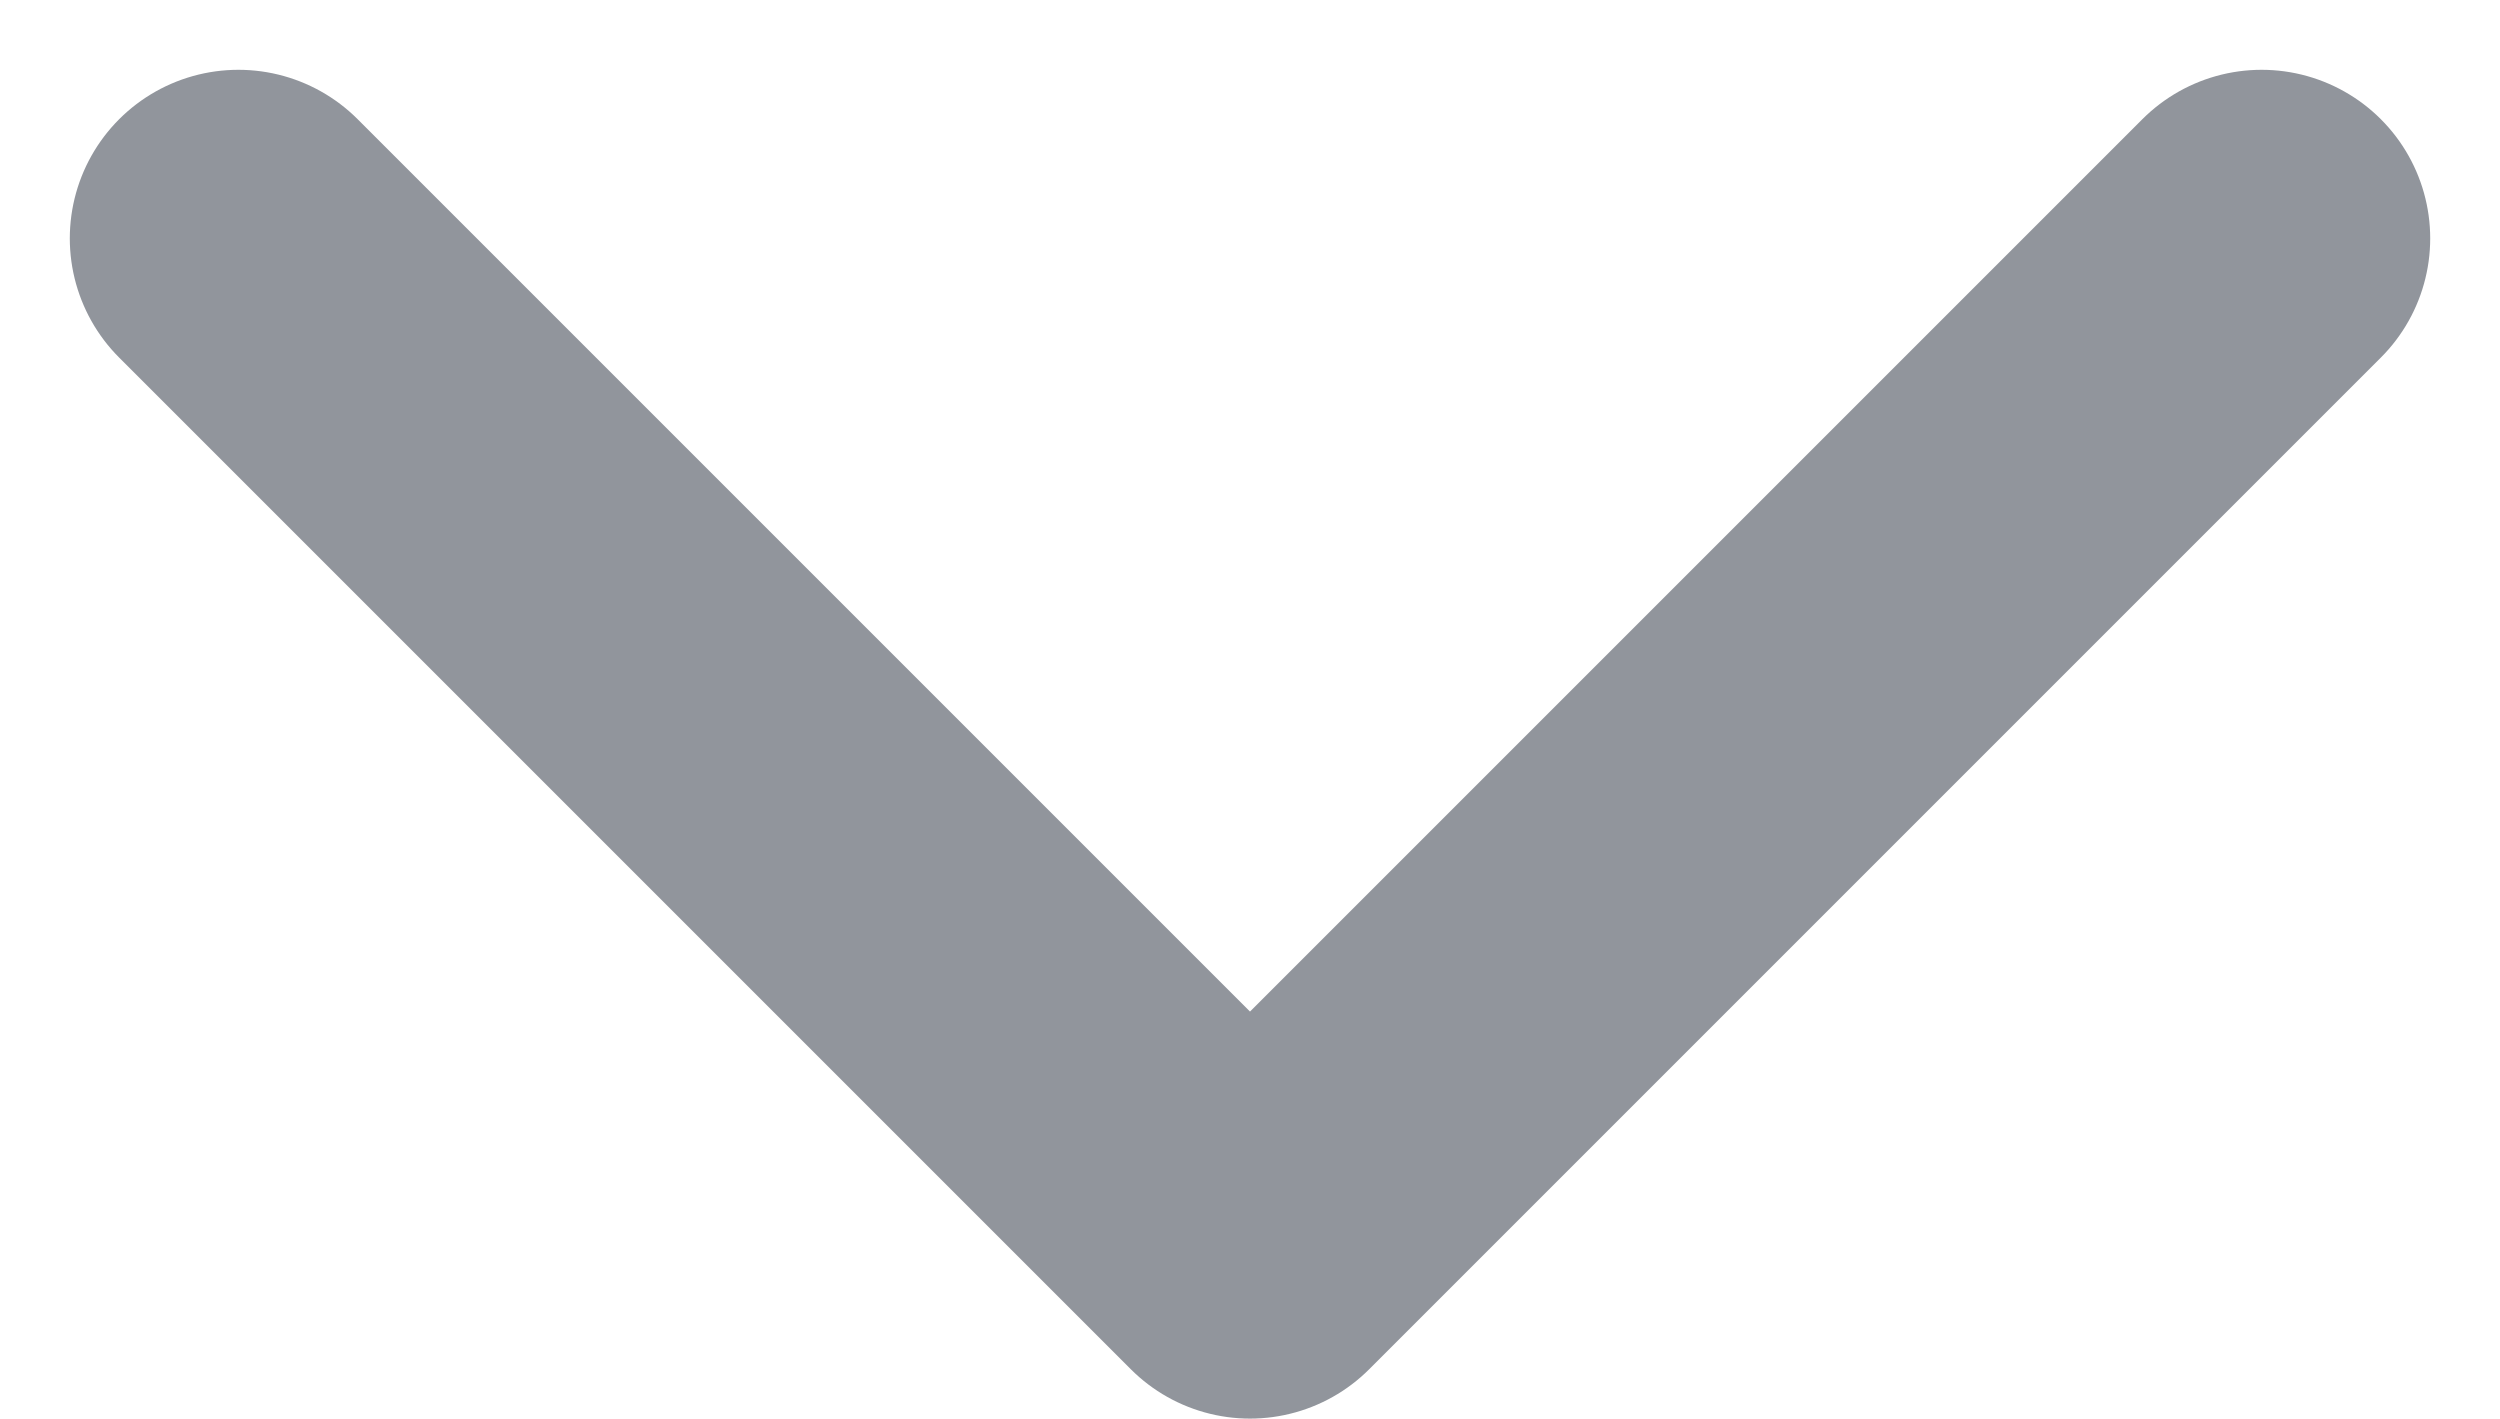
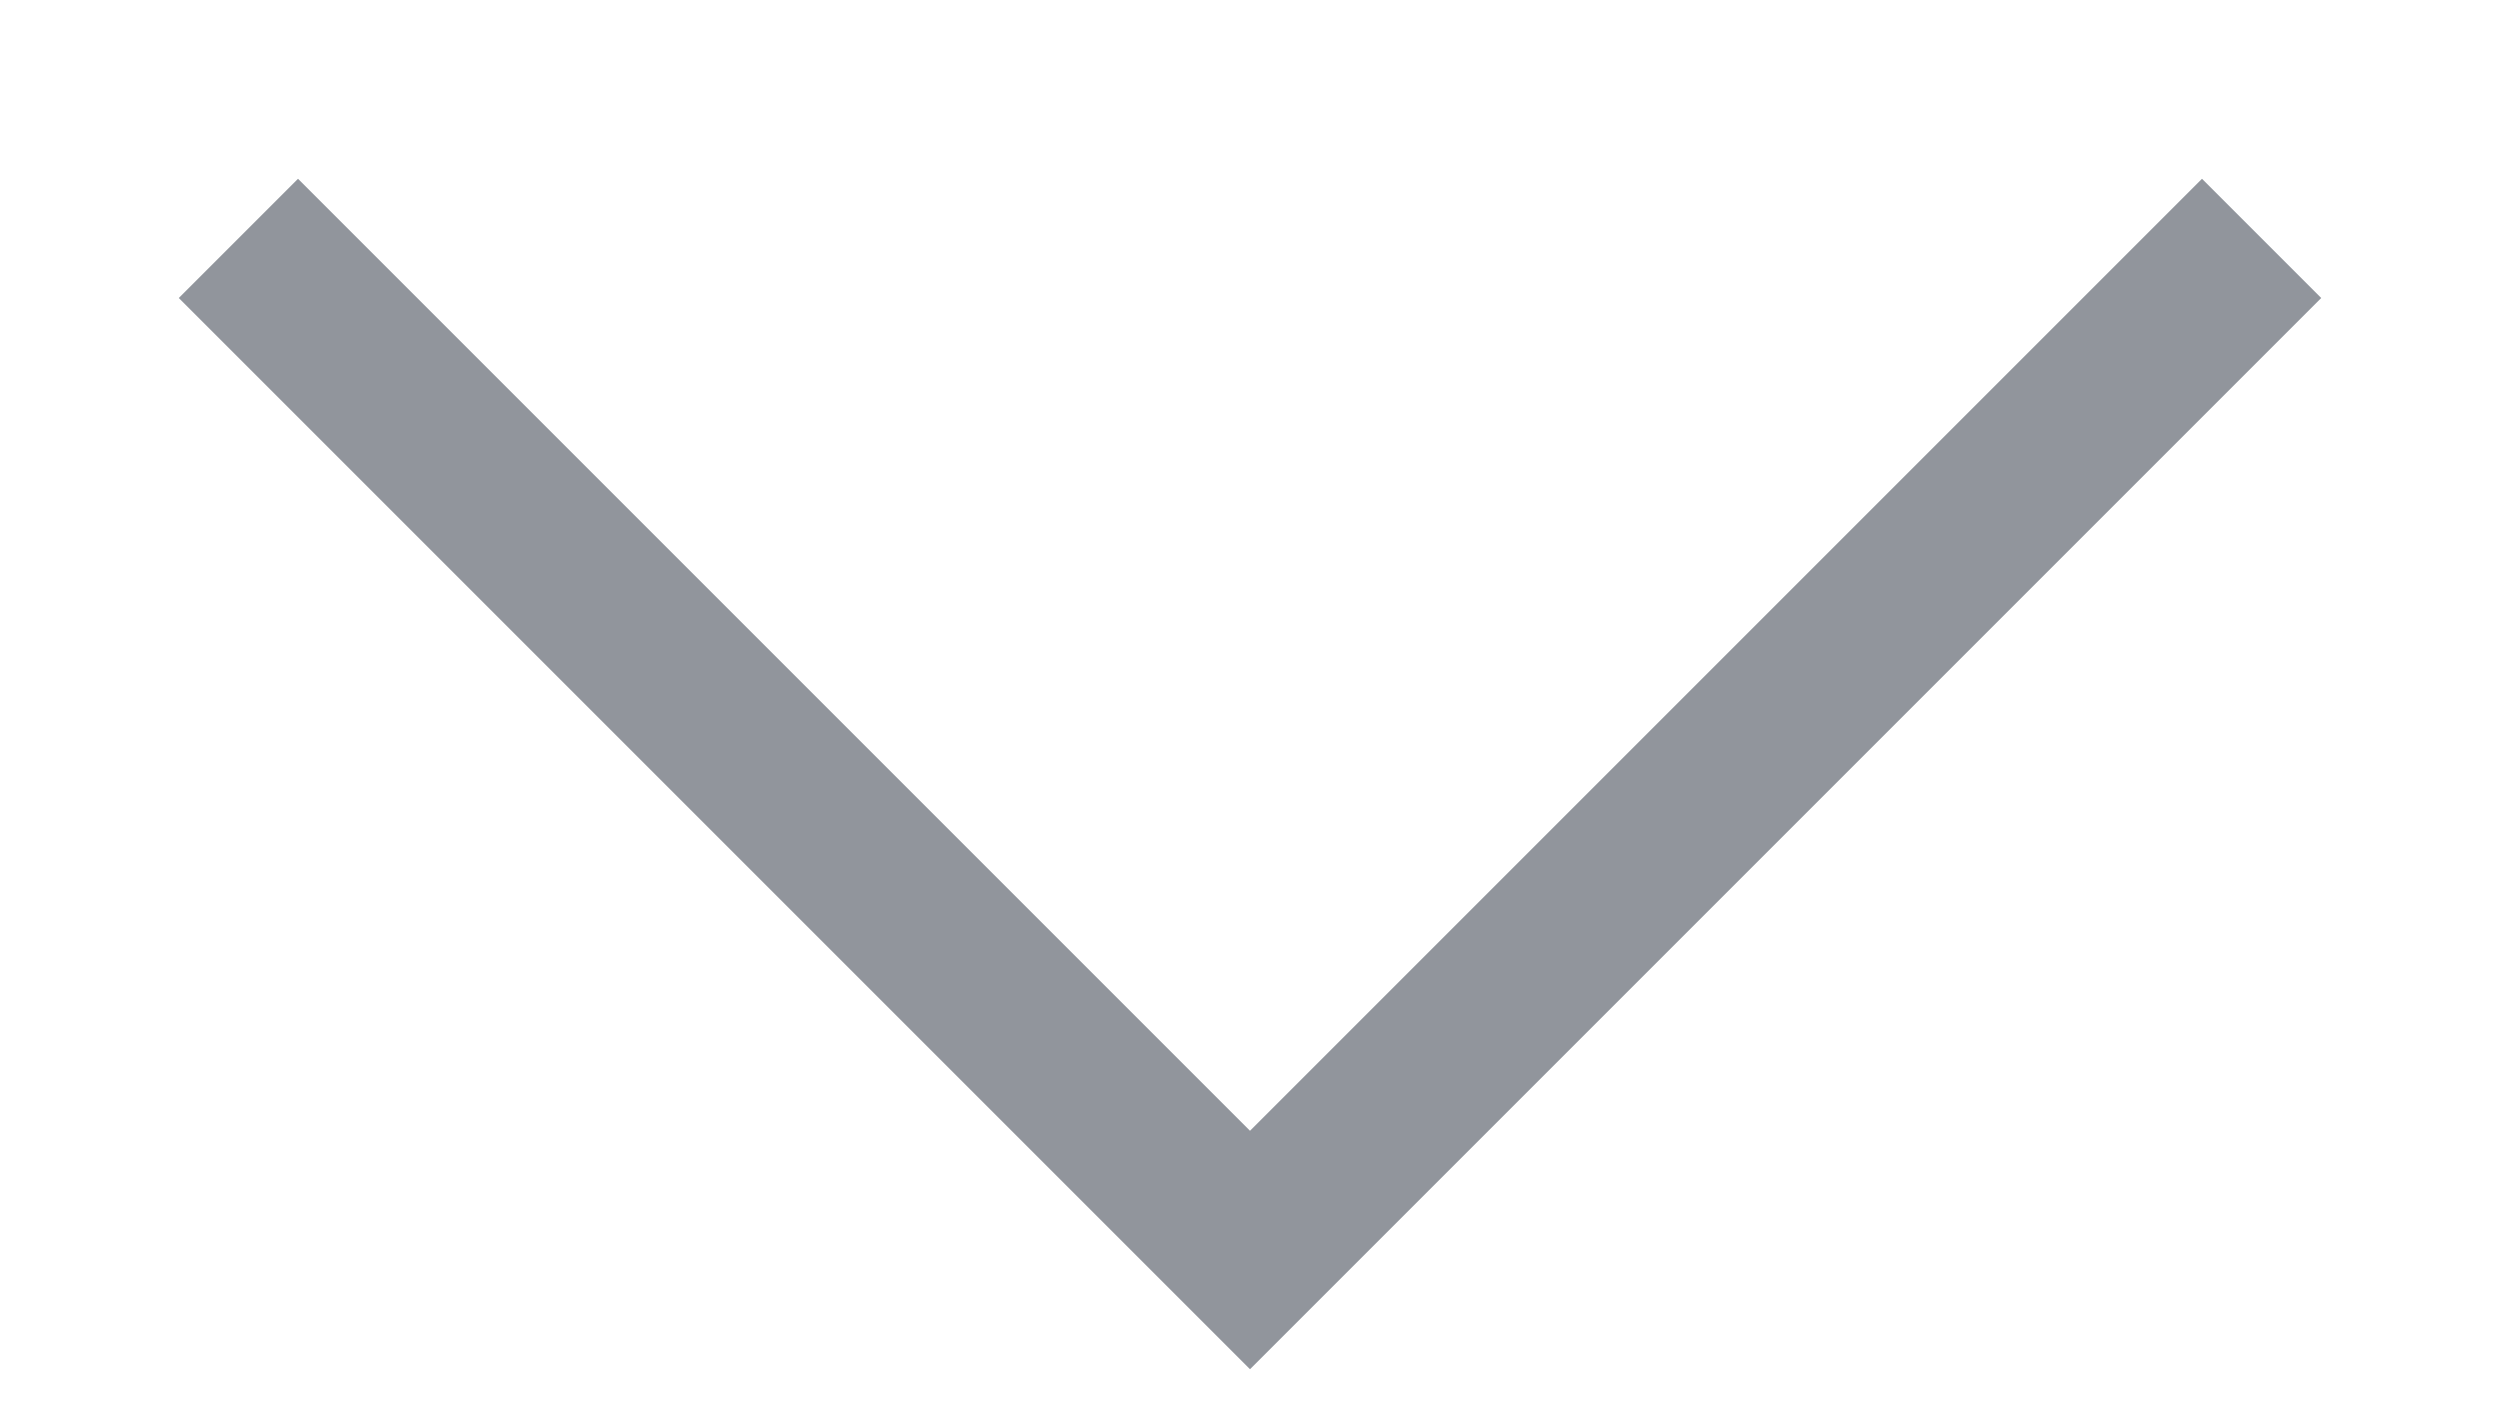
<svg xmlns="http://www.w3.org/2000/svg" width="14.828" height="8.414" viewBox="0 0 14.828 8.414">
-   <path id="chevron-down" d="M6,9l6,6,6-6" transform="translate(-4.586 -7.586)" fill="none" stroke="#91959C" stroke-linecap="round" stroke-linejoin="round" stroke-width="2" />
+   <path id="chevron-down" d="M6,9l6,6,6-6" transform="translate(-4.586 -7.586)" fill="none" stroke="#91959C" strokeLinecap="round" strokeLinejoin="round" strokeWidth="2" />
</svg>
